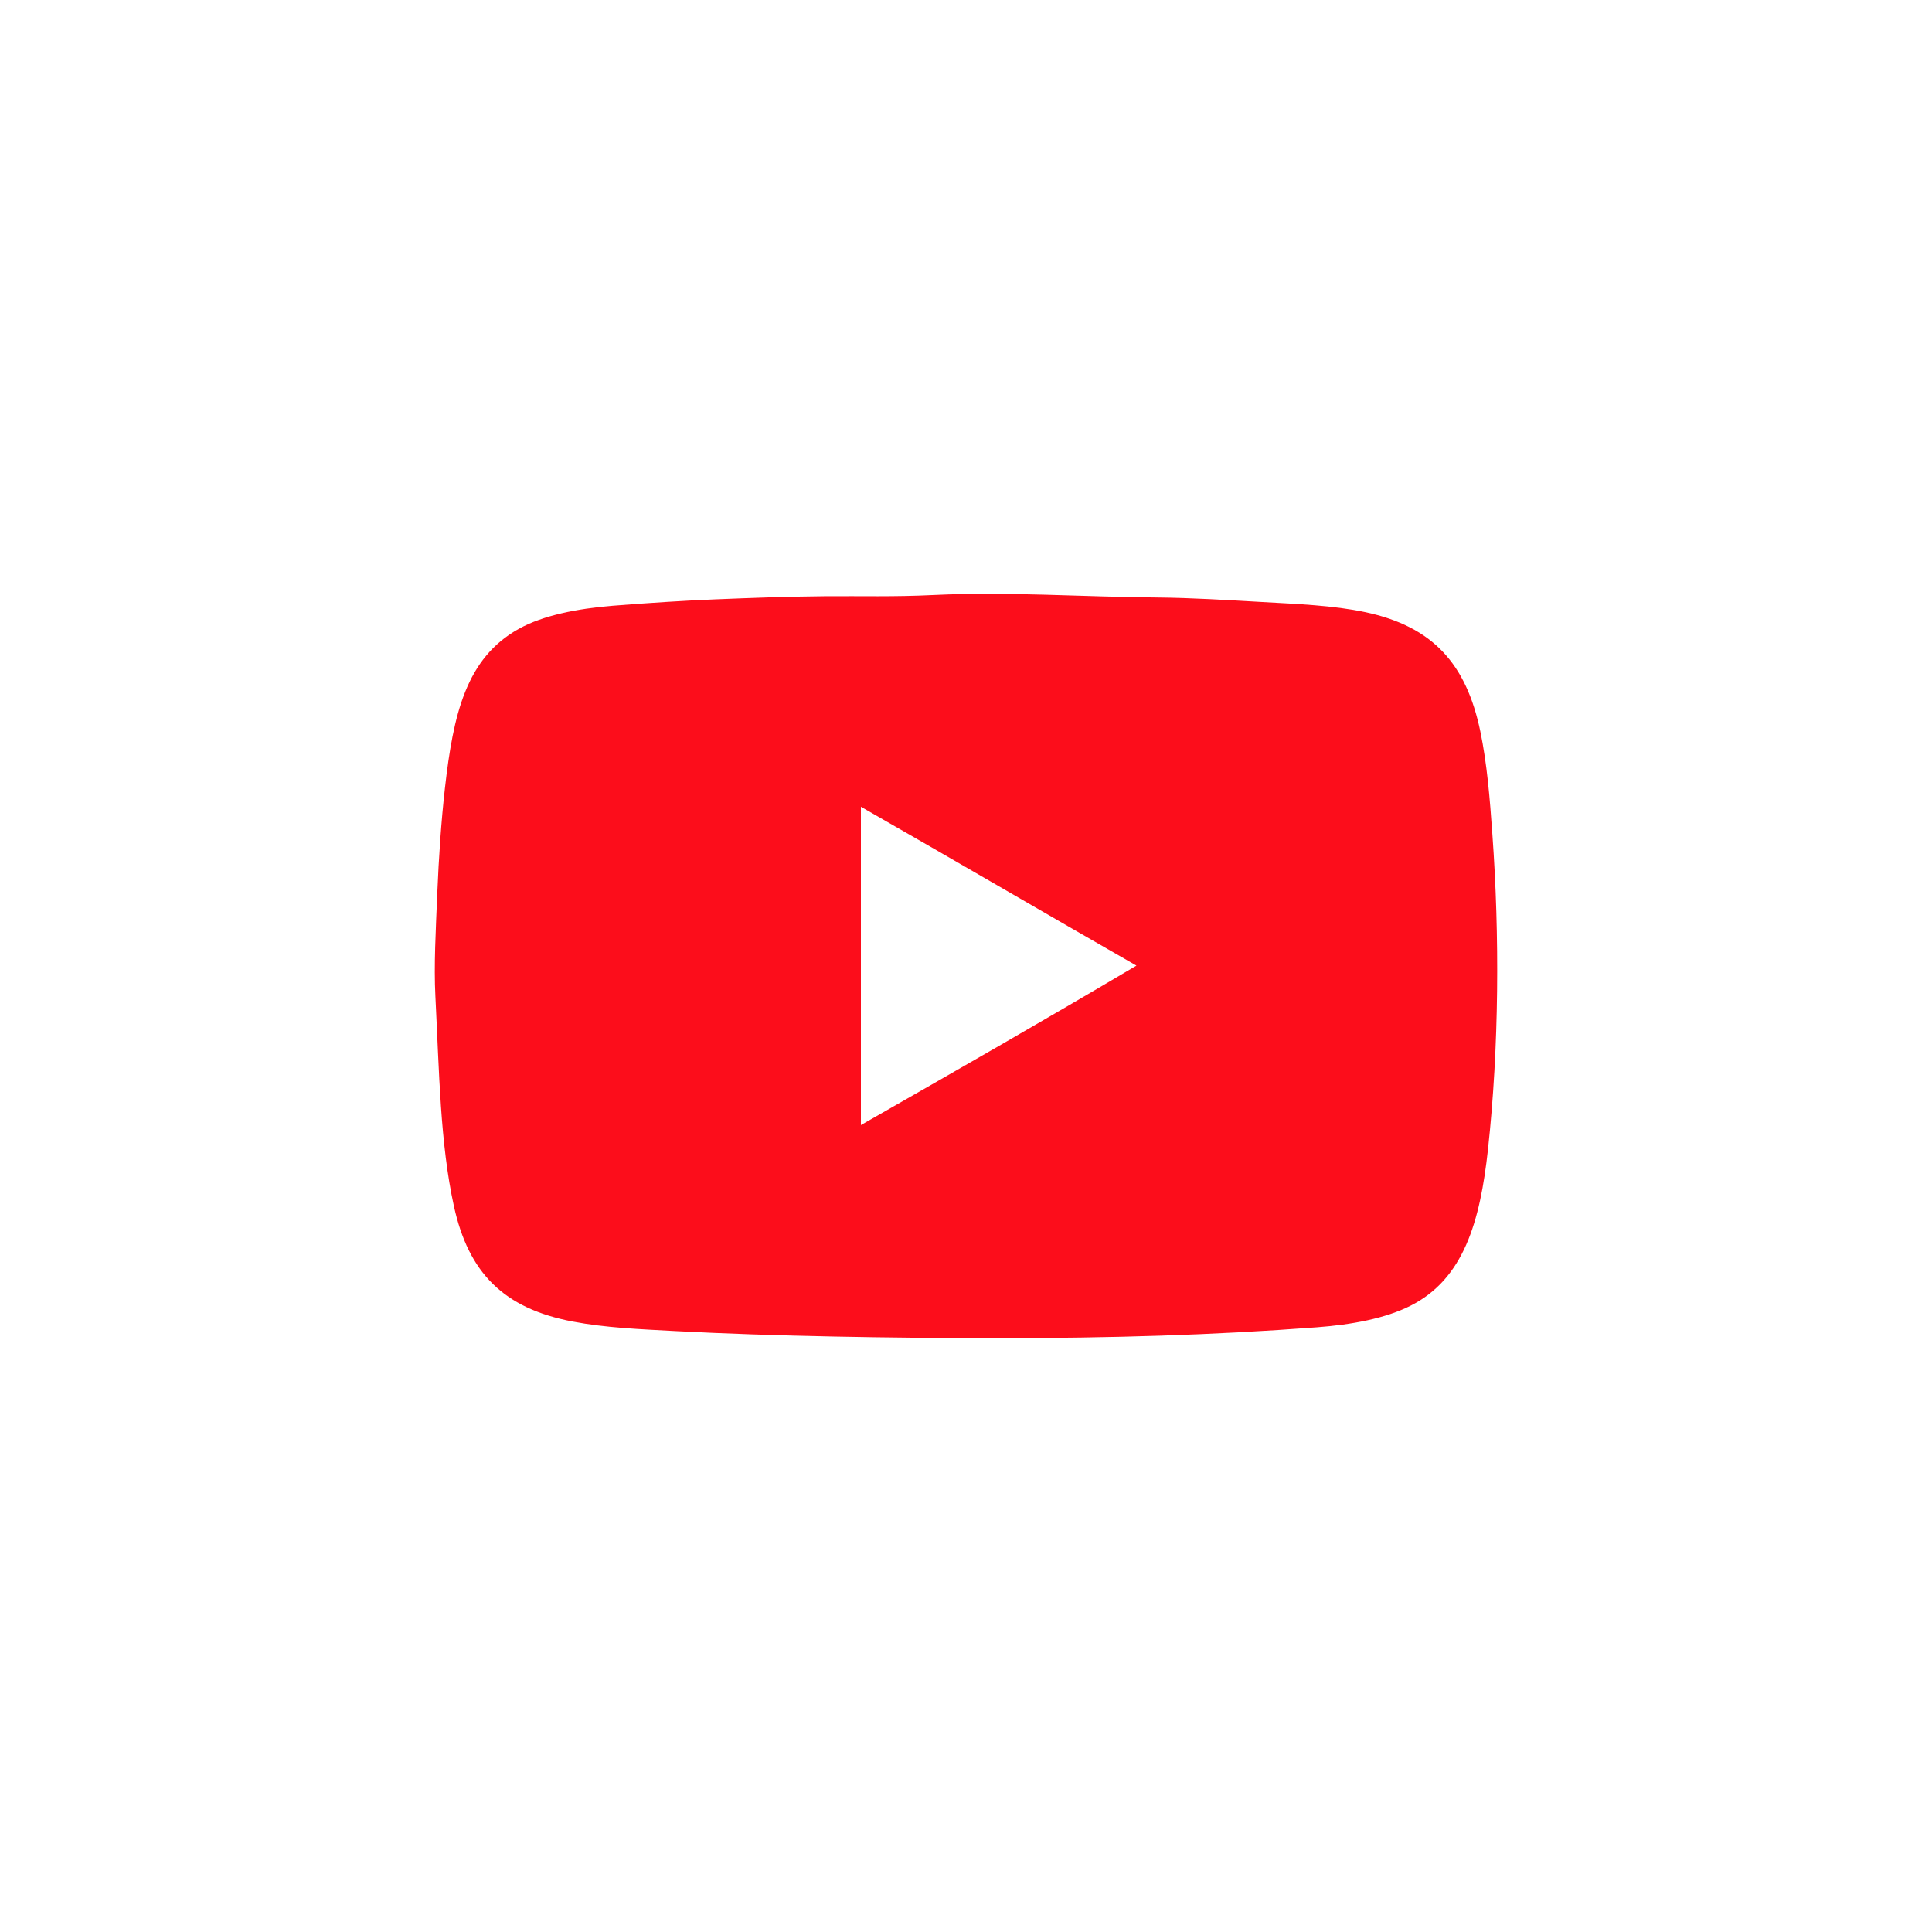
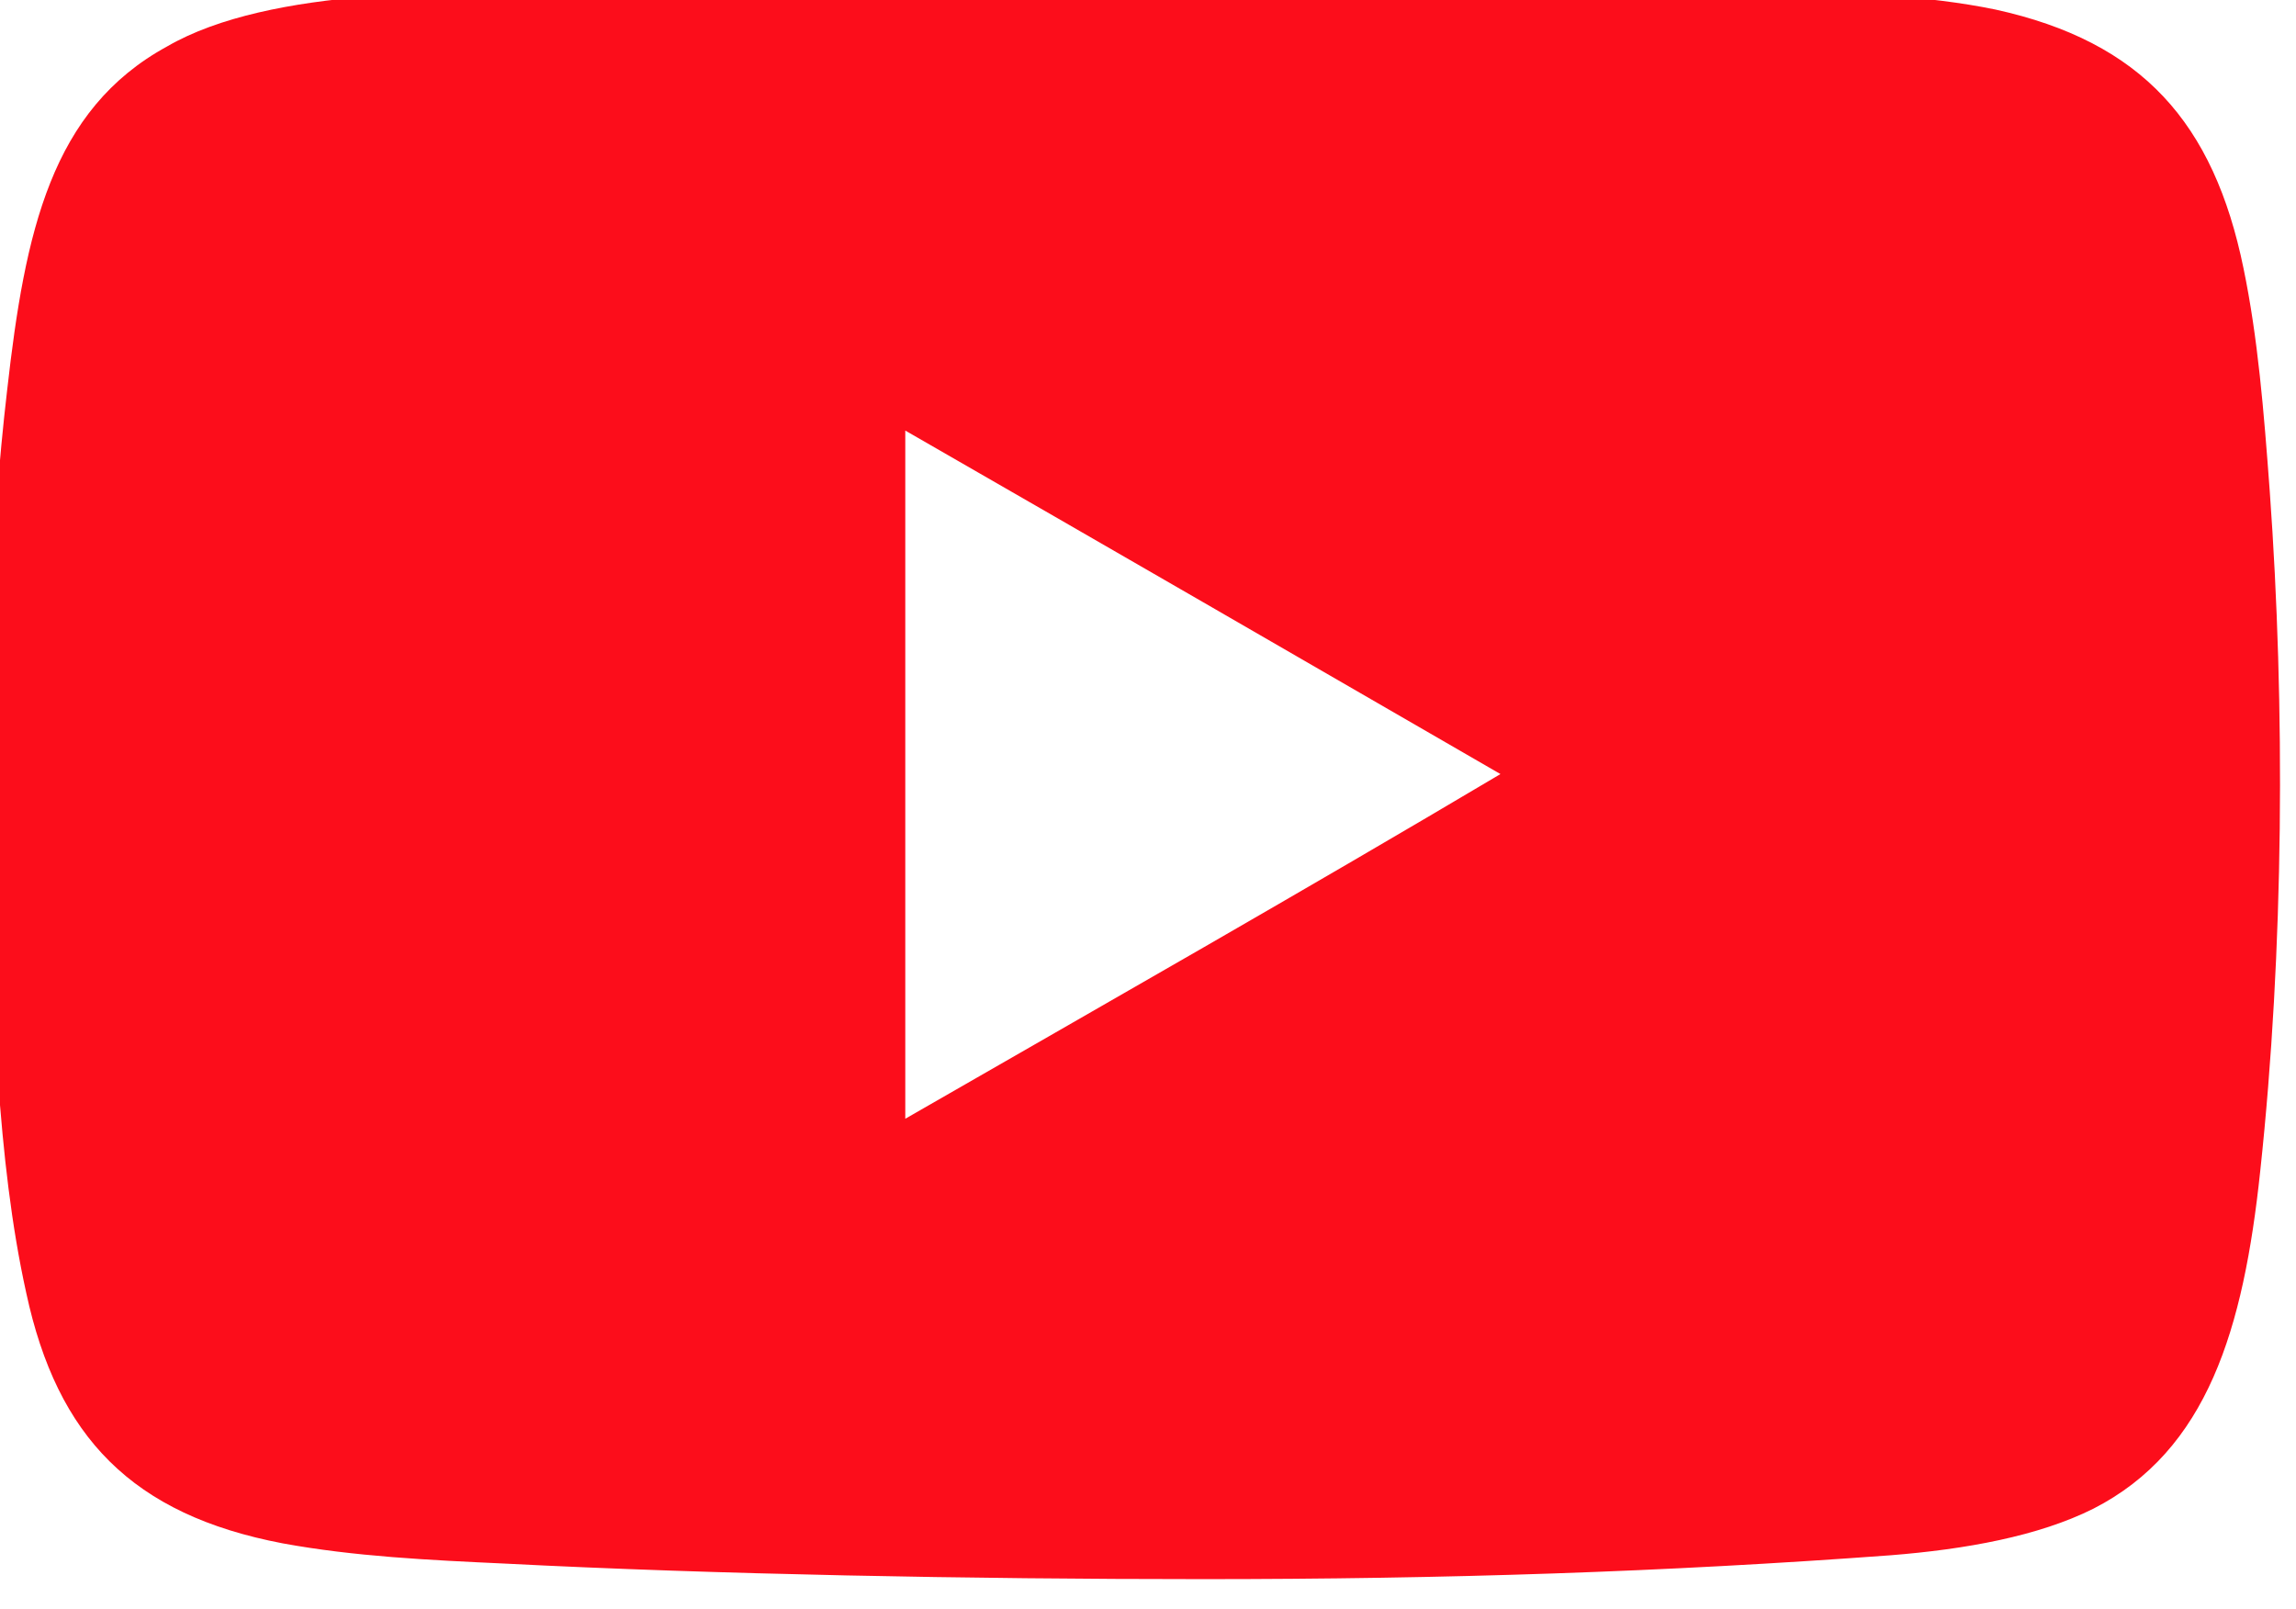
- <svg xmlns="http://www.w3.org/2000/svg" width="100%" height="100%" viewBox="0 0 45 45" fill="#FC0D1B">
-   <path fill-rule="evenodd" clip-rule="evenodd" d="M21.76 13.858C23.47 13.777 25.192 13.902 26.977 13.917C27.772 13.925 28.569 13.975 29.383 14.021C30.21 14.068 31.052 14.099 31.805 14.259C33.382 14.595 34.154 15.471 34.48 17.037C34.636 17.79 34.7 18.577 34.761 19.445C34.929 21.766 34.918 24.387 34.658 26.77C34.474 28.466 34.088 29.787 32.86 30.41C32.266 30.711 31.485 30.854 30.675 30.915C28.245 31.098 25.879 31.168 23.246 31.168C20.753 31.168 17.992 31.123 15.743 31.004C14.905 30.959 14.109 30.928 13.336 30.781C11.724 30.474 10.912 29.642 10.572 28.092C10.252 26.631 10.231 24.98 10.141 23.204C10.104 22.481 10.15 21.676 10.185 20.811C10.219 19.981 10.277 19.122 10.363 18.359C10.558 16.643 10.851 15.331 12.087 14.645C12.649 14.333 13.445 14.176 14.27 14.109C15.054 14.046 15.922 13.99 16.633 13.961C17.511 13.925 18.358 13.894 19.189 13.887C20.094 13.879 20.785 13.905 21.76 13.858ZM20.052 26.205C22.201 24.977 24.35 23.748 26.47 22.491C24.326 21.263 22.198 20.018 20.052 18.791C20.052 21.263 20.052 23.734 20.052 26.205Z" />
+ <svg xmlns="http://www.w3.org/2000/svg" width="100%" height="100%" viewBox="0 0 19.25 13.49" fill="#FC0D1B">
+   <path id="Vector" d="M8.92 -0.23C10.25 -0.29 11.59 -0.19 12.98 -0.18C13.6 -0.17 14.22 -0.14 14.85 -0.1C15.49 -0.06 16.15 -0.04 16.73 0.08C17.96 0.35 18.56 1.03 18.81 2.25C18.93 2.83 18.98 3.44 19.03 4.12C19.16 5.92 19.15 7.96 18.95 9.82C18.81 11.14 18.51 12.16 17.55 12.65C17.09 12.88 16.48 12.99 15.85 13.04C13.96 13.18 12.12 13.24 10.08 13.24C8.14 13.24 5.99 13.2 4.24 13.11C3.59 13.08 2.97 13.05 2.37 12.94C1.11 12.7 0.48 12.05 0.22 10.84C-0.03 9.71 -0.05 8.42 -0.12 7.04C-0.15 6.48 -0.11 5.85 -0.08 5.18C-0.06 4.54 -0.01 3.87 0.06 3.27C0.21 1.94 0.43 0.92 1.4 0.39C1.83 0.14 2.45 0.02 3.09 -0.03C3.7 -0.08 4.38 -0.12 4.93 -0.15C5.61 -0.17 6.27 -0.2 6.92 -0.2C7.62 -0.21 8.16 -0.19 8.92 -0.23ZM7.59 9.38C9.26 8.42 10.93 7.47 12.58 6.49C10.92 5.53 9.26 4.57 7.59 3.61C7.59 5.53 7.59 7.46 7.59 9.38Z" />
</svg>
